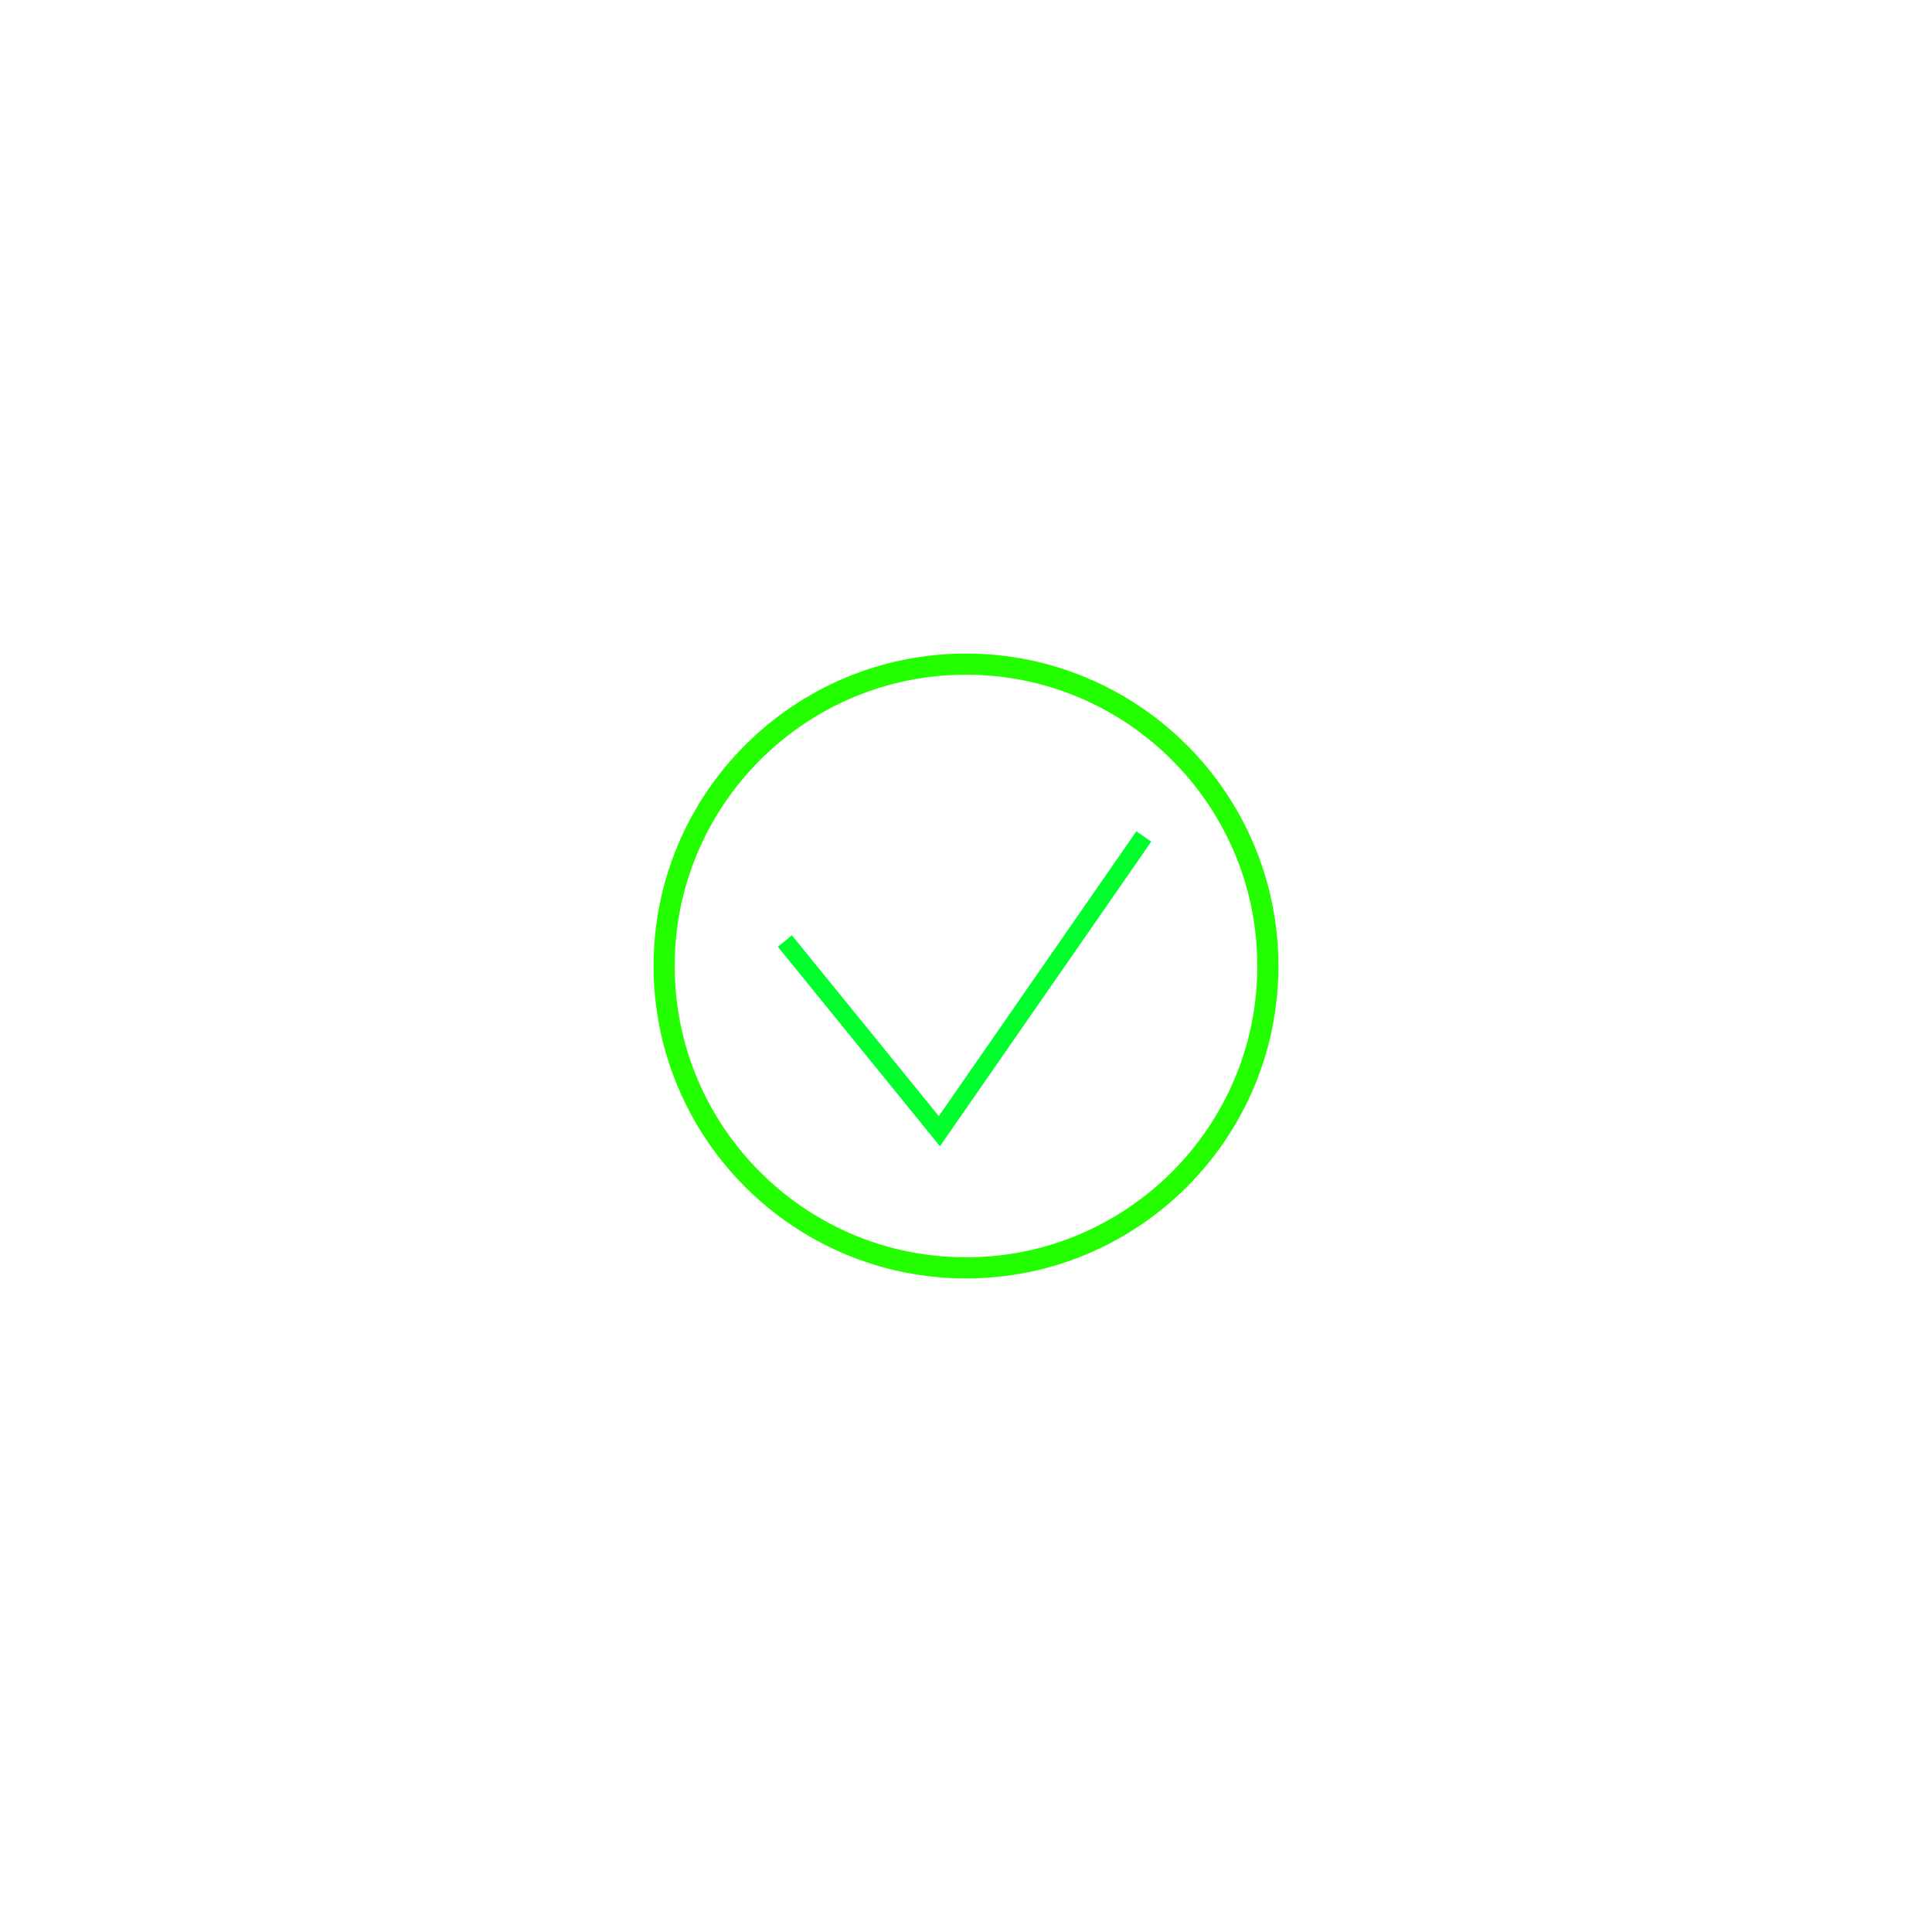
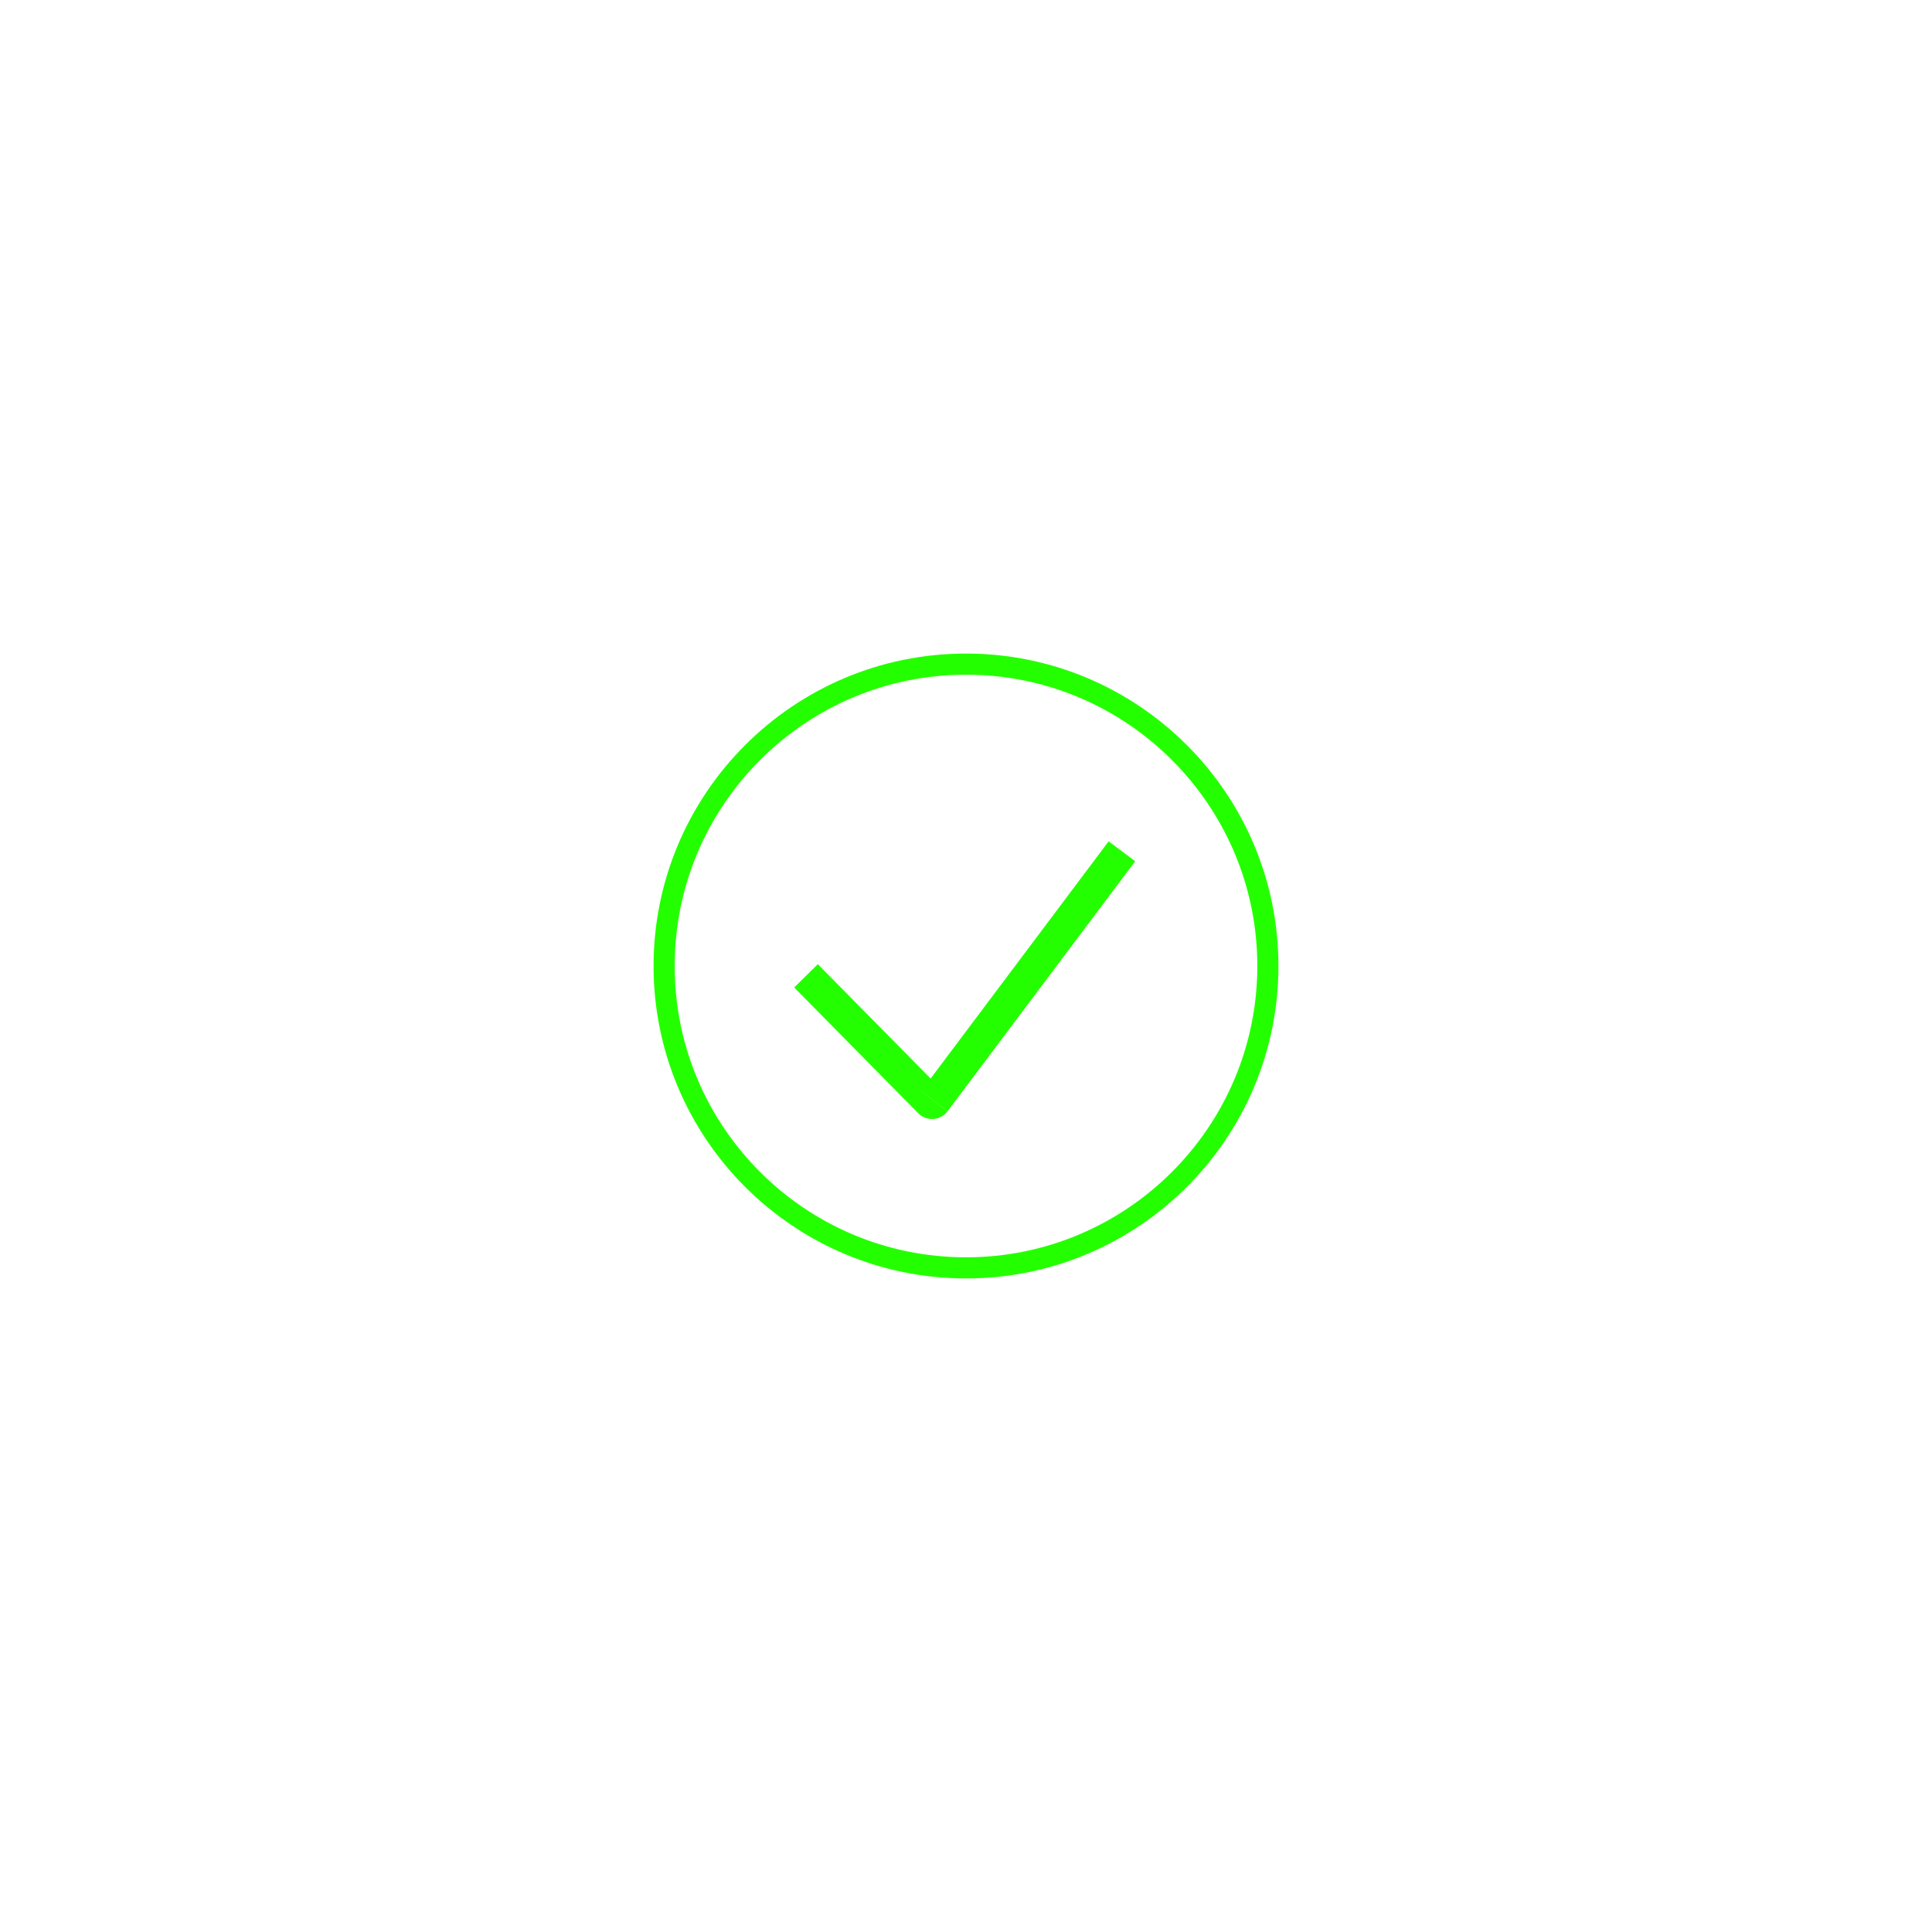
<svg xmlns="http://www.w3.org/2000/svg" xmlns:xlink="http://www.w3.org/1999/xlink" version="1.1" preserveAspectRatio="xMidYMid meet" viewBox="0 0 640 640" width="300" height="300">
  <defs>
-     <path d="M420 320C420 375.19 375.19 420 320 420C264.81 420 220 375.19 220 320C220 264.81 264.81 220 320 220C375.19 220 420 264.81 420 320Z" id="e1rI4OsoDw" />
-     <path d="M378.9 277.09L311.18 374.72L260 311.73" id="a24dOpJ8WM" />
+     <path d="M220 320C220 264.81 264.81 220 320 220C375.19 220 420 264.81 420 320C420 375.19 375.19 420 320 420C264.81 420 220 375.19 220 320Z" id="bNDcVv7yE" />
+     <path d="M267 323.25C288.91 345.47 302.61 359.36 308.09 364.91C308.49 365.32 309.16 365.27 309.5 364.82C309.06 365.39 329.78 337.79 371.65 282" id="d2YDwSkAM" />
  </defs>
  <g>
    <g>
      <g>
        <g>
-           <use xlink:href="#e1rI4OsoDw" opacity="1" fill-opacity="0" stroke="#24ff00" stroke-width="7" stroke-opacity="1" />
+           <use xlink:href="#bNDcVv7yE" opacity="1" fill-opacity="0" stroke="#24ff00" stroke-width="7" stroke-opacity="1" />
        </g>
      </g>
      <g>
        <g>
-           <use xlink:href="#a24dOpJ8WM" opacity="1" fill-opacity="0" stroke="#00ff2d" stroke-width="6" stroke-opacity="1" />
+           <use xlink:href="#d2YDwSkAM" opacity="1" fill-opacity="0" stroke="#24ff00" stroke-width="11" stroke-opacity="1" />
        </g>
      </g>
    </g>
  </g>
</svg>
